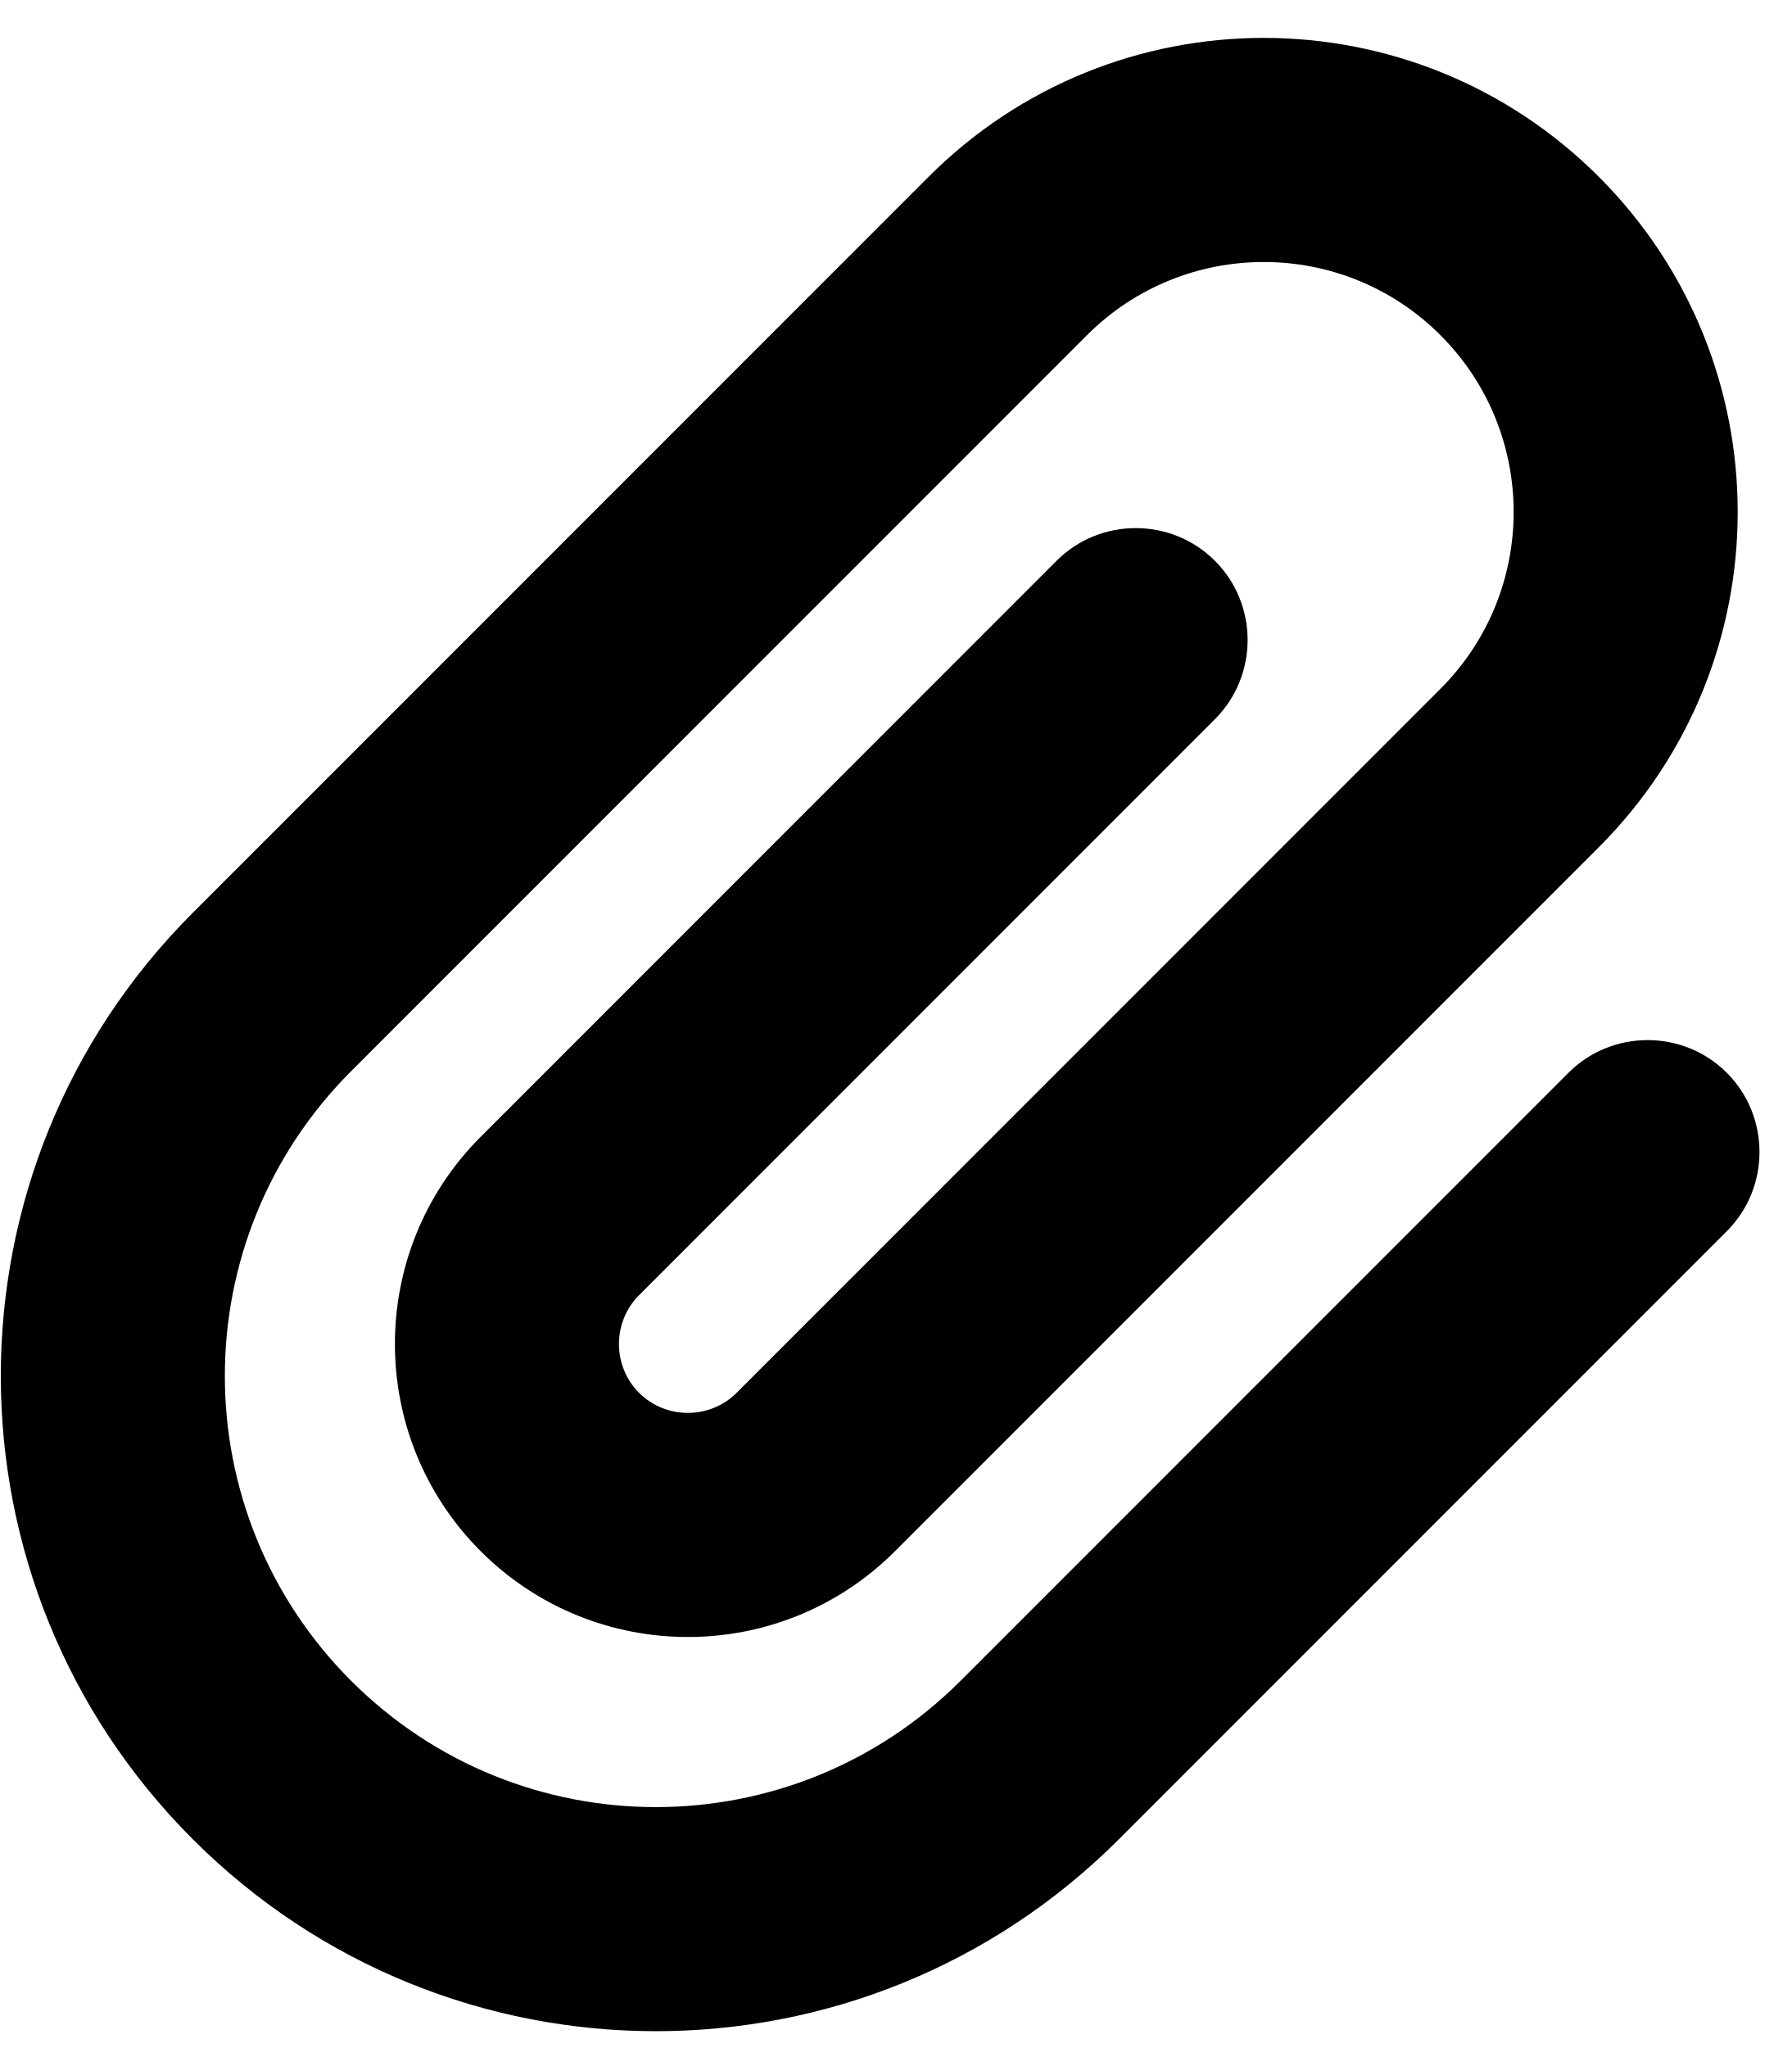
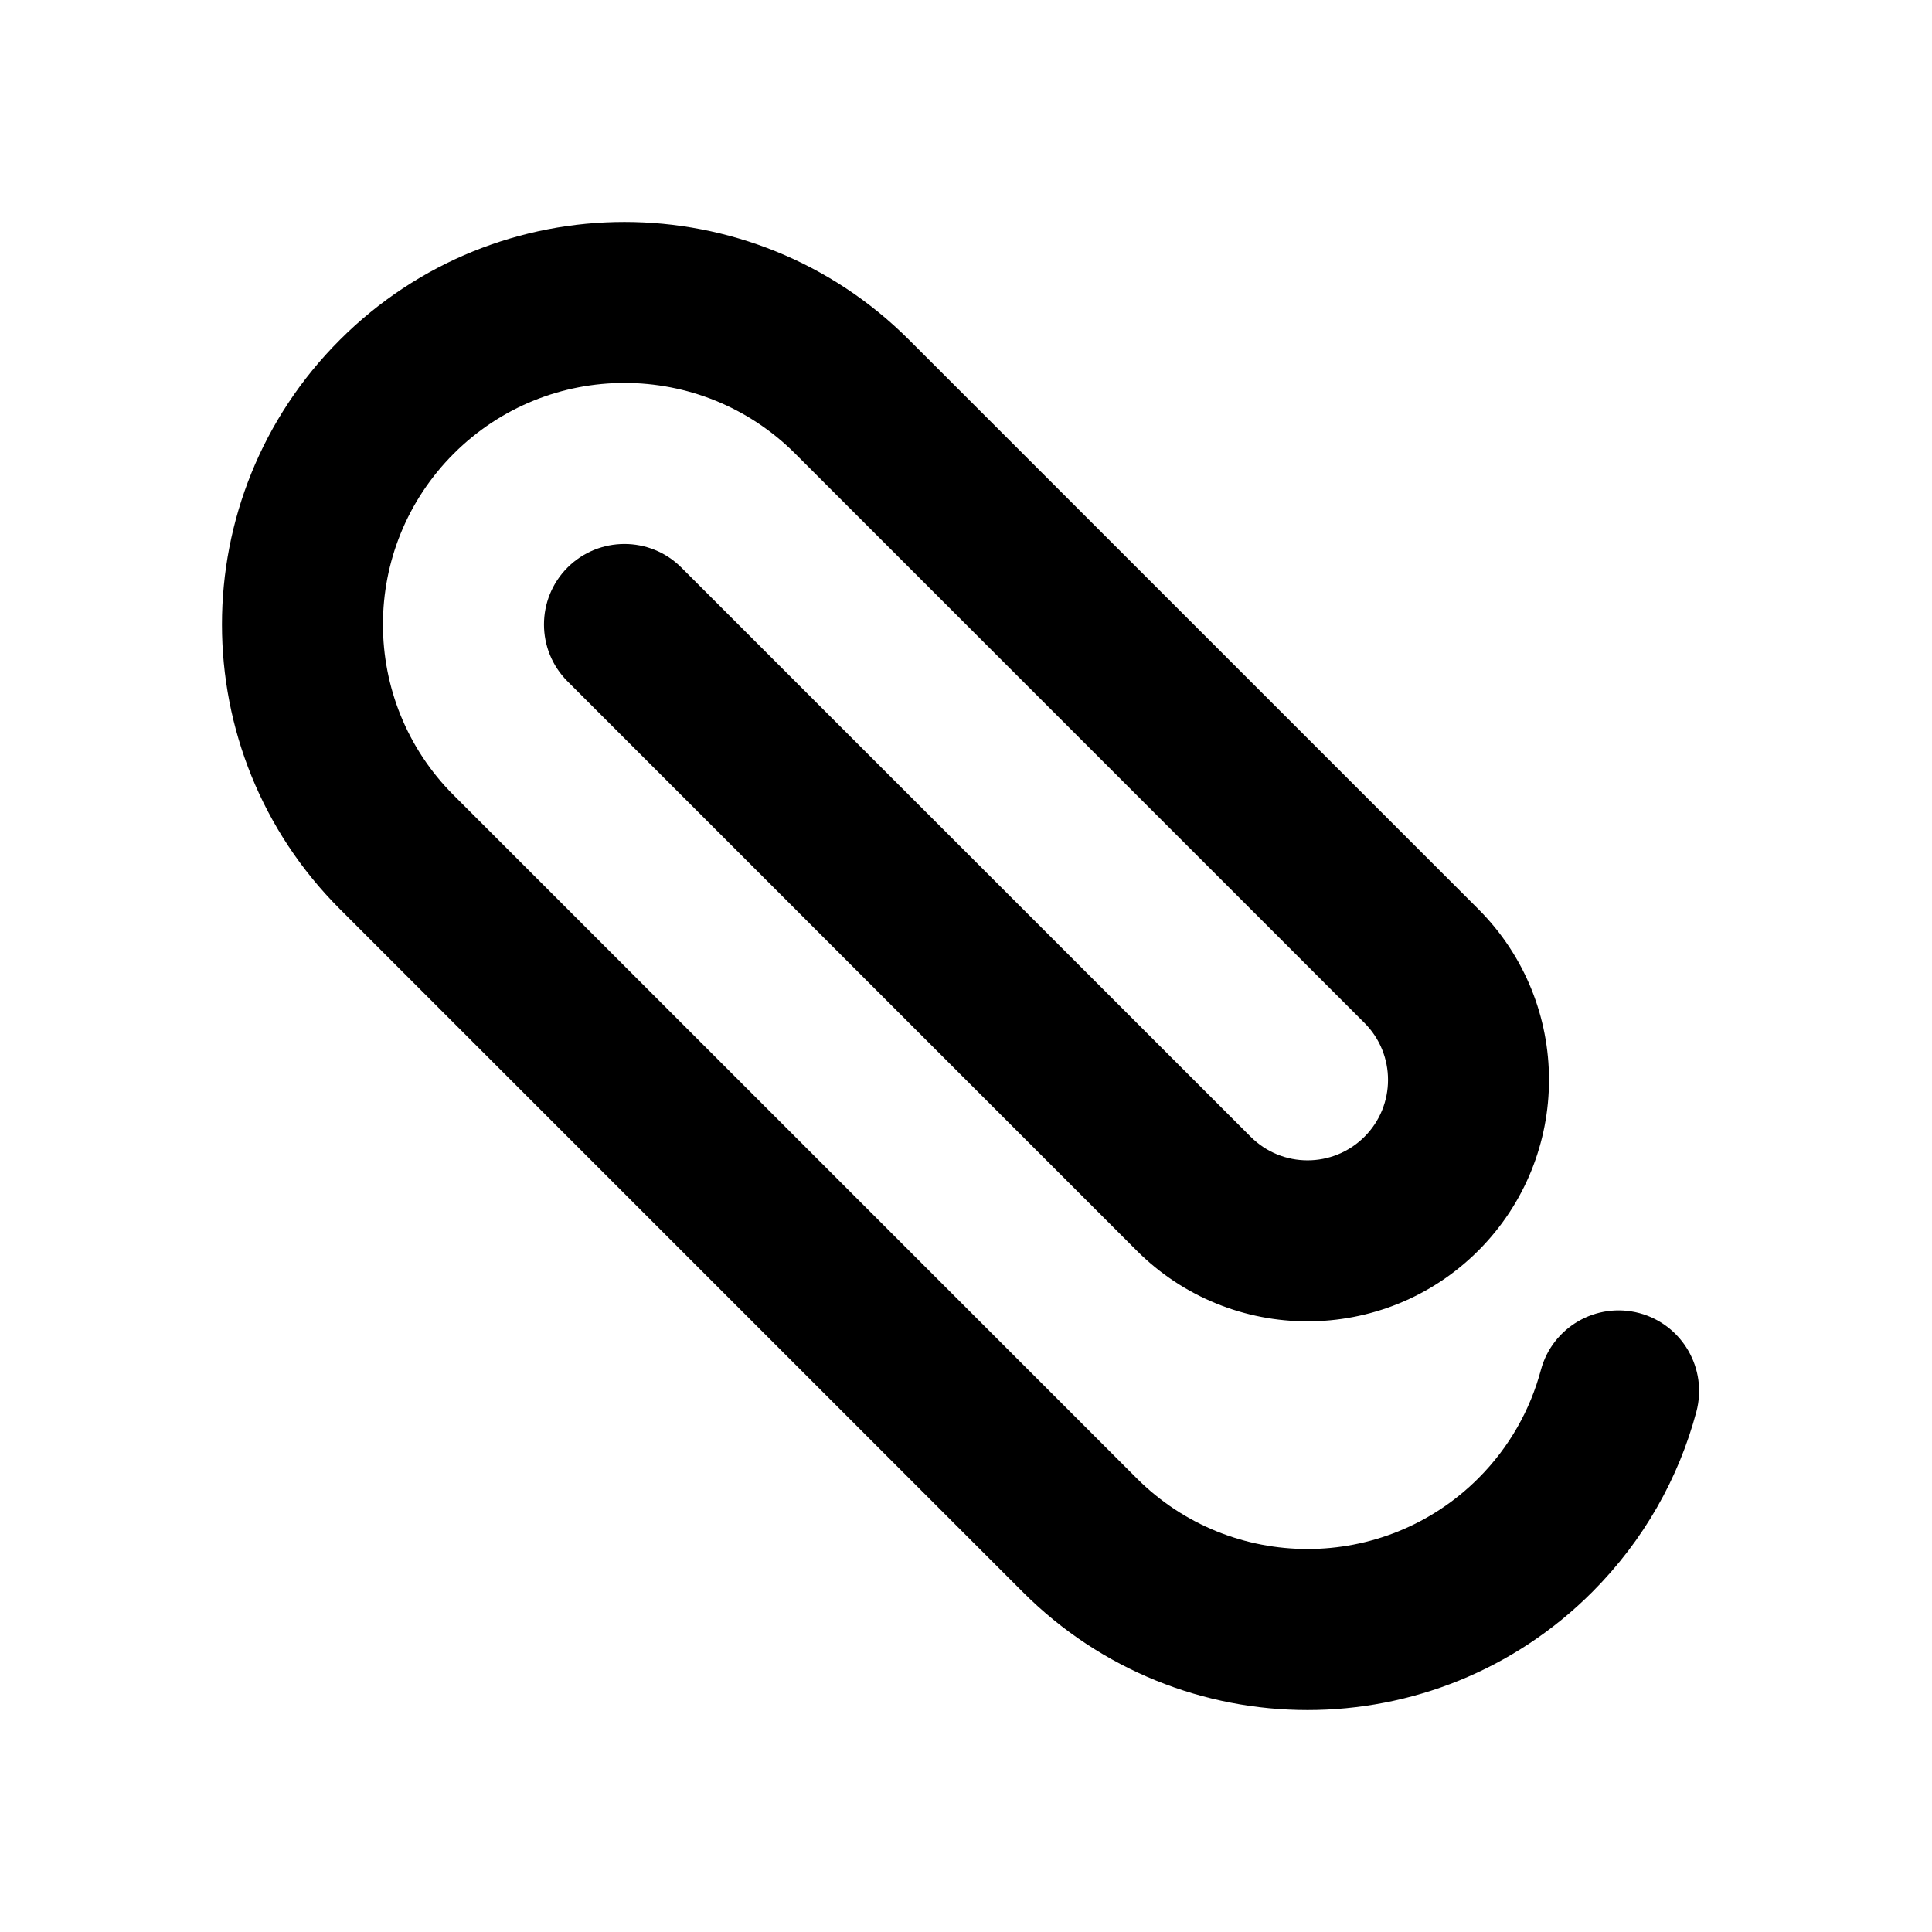
- <svg xmlns="http://www.w3.org/2000/svg" viewBox="0 0 448 512">
-   <path d="M360.2 83.8c-24.4-24.4-64-24.4-88.4 0l-184 184c-42.1 42.1-42.1 110.3 0 152.4s110.3 42.1 152.4 0l152-152c10.9-10.9 28.7-10.9 39.6 0s10.9 28.7 0 39.6l-152 152c-64 64-167.6 64-231.6 0s-64-167.6 0-231.6l184-184c46.3-46.3 121.3-46.3 167.6 0s46.3 121.3 0 167.6l-176 176c-28.6 28.6-75 28.6-103.6 0s-28.6-75 0-103.6l144-144c10.9-10.9 28.7-10.9 39.6 0s10.9 28.7 0 39.6l-144 144c-6.7 6.7-6.7 17.7 0 24.4s17.7 6.7 24.4 0l176-176c24.4-24.4 24.4-64 0-88.4z" />
+ <svg xmlns="http://www.w3.org/2000/svg" width="800px" height="800px" viewBox="0 0 24 24" fill="none">
+   <path fill-rule="evenodd" clip-rule="evenodd" d="M4.222 11.293C2.269 9.34 2.269 6.174 4.222 4.222C6.174 2.269 9.34 2.269 11.293 4.222L18.364 11.293C19.535 12.464 19.535 14.364 18.364 15.536C17.192 16.707 15.293 16.707 14.121 15.536L7.05 8.464C6.66 8.074 6.66 7.441 7.05 7.05C7.441 6.66 8.074 6.66 8.464 7.05L15.536 14.121C15.926 14.512 16.559 14.512 16.95 14.121C17.34 13.731 17.34 13.098 16.95 12.707L9.879 5.636C8.707 4.464 6.808 4.464 5.636 5.636C4.464 6.808 4.464 8.707 5.636 9.879L14.121 18.364C15.293 19.535 17.192 19.535 18.364 18.364C18.752 17.976 19.009 17.512 19.141 17.02C19.283 16.487 19.831 16.17 20.365 16.312C20.898 16.455 21.215 17.003 21.073 17.537C20.854 18.358 20.421 19.135 19.778 19.778C17.826 21.731 14.66 21.731 12.707 19.778L4.222 11.293Z" fill="#000000" />
</svg>
